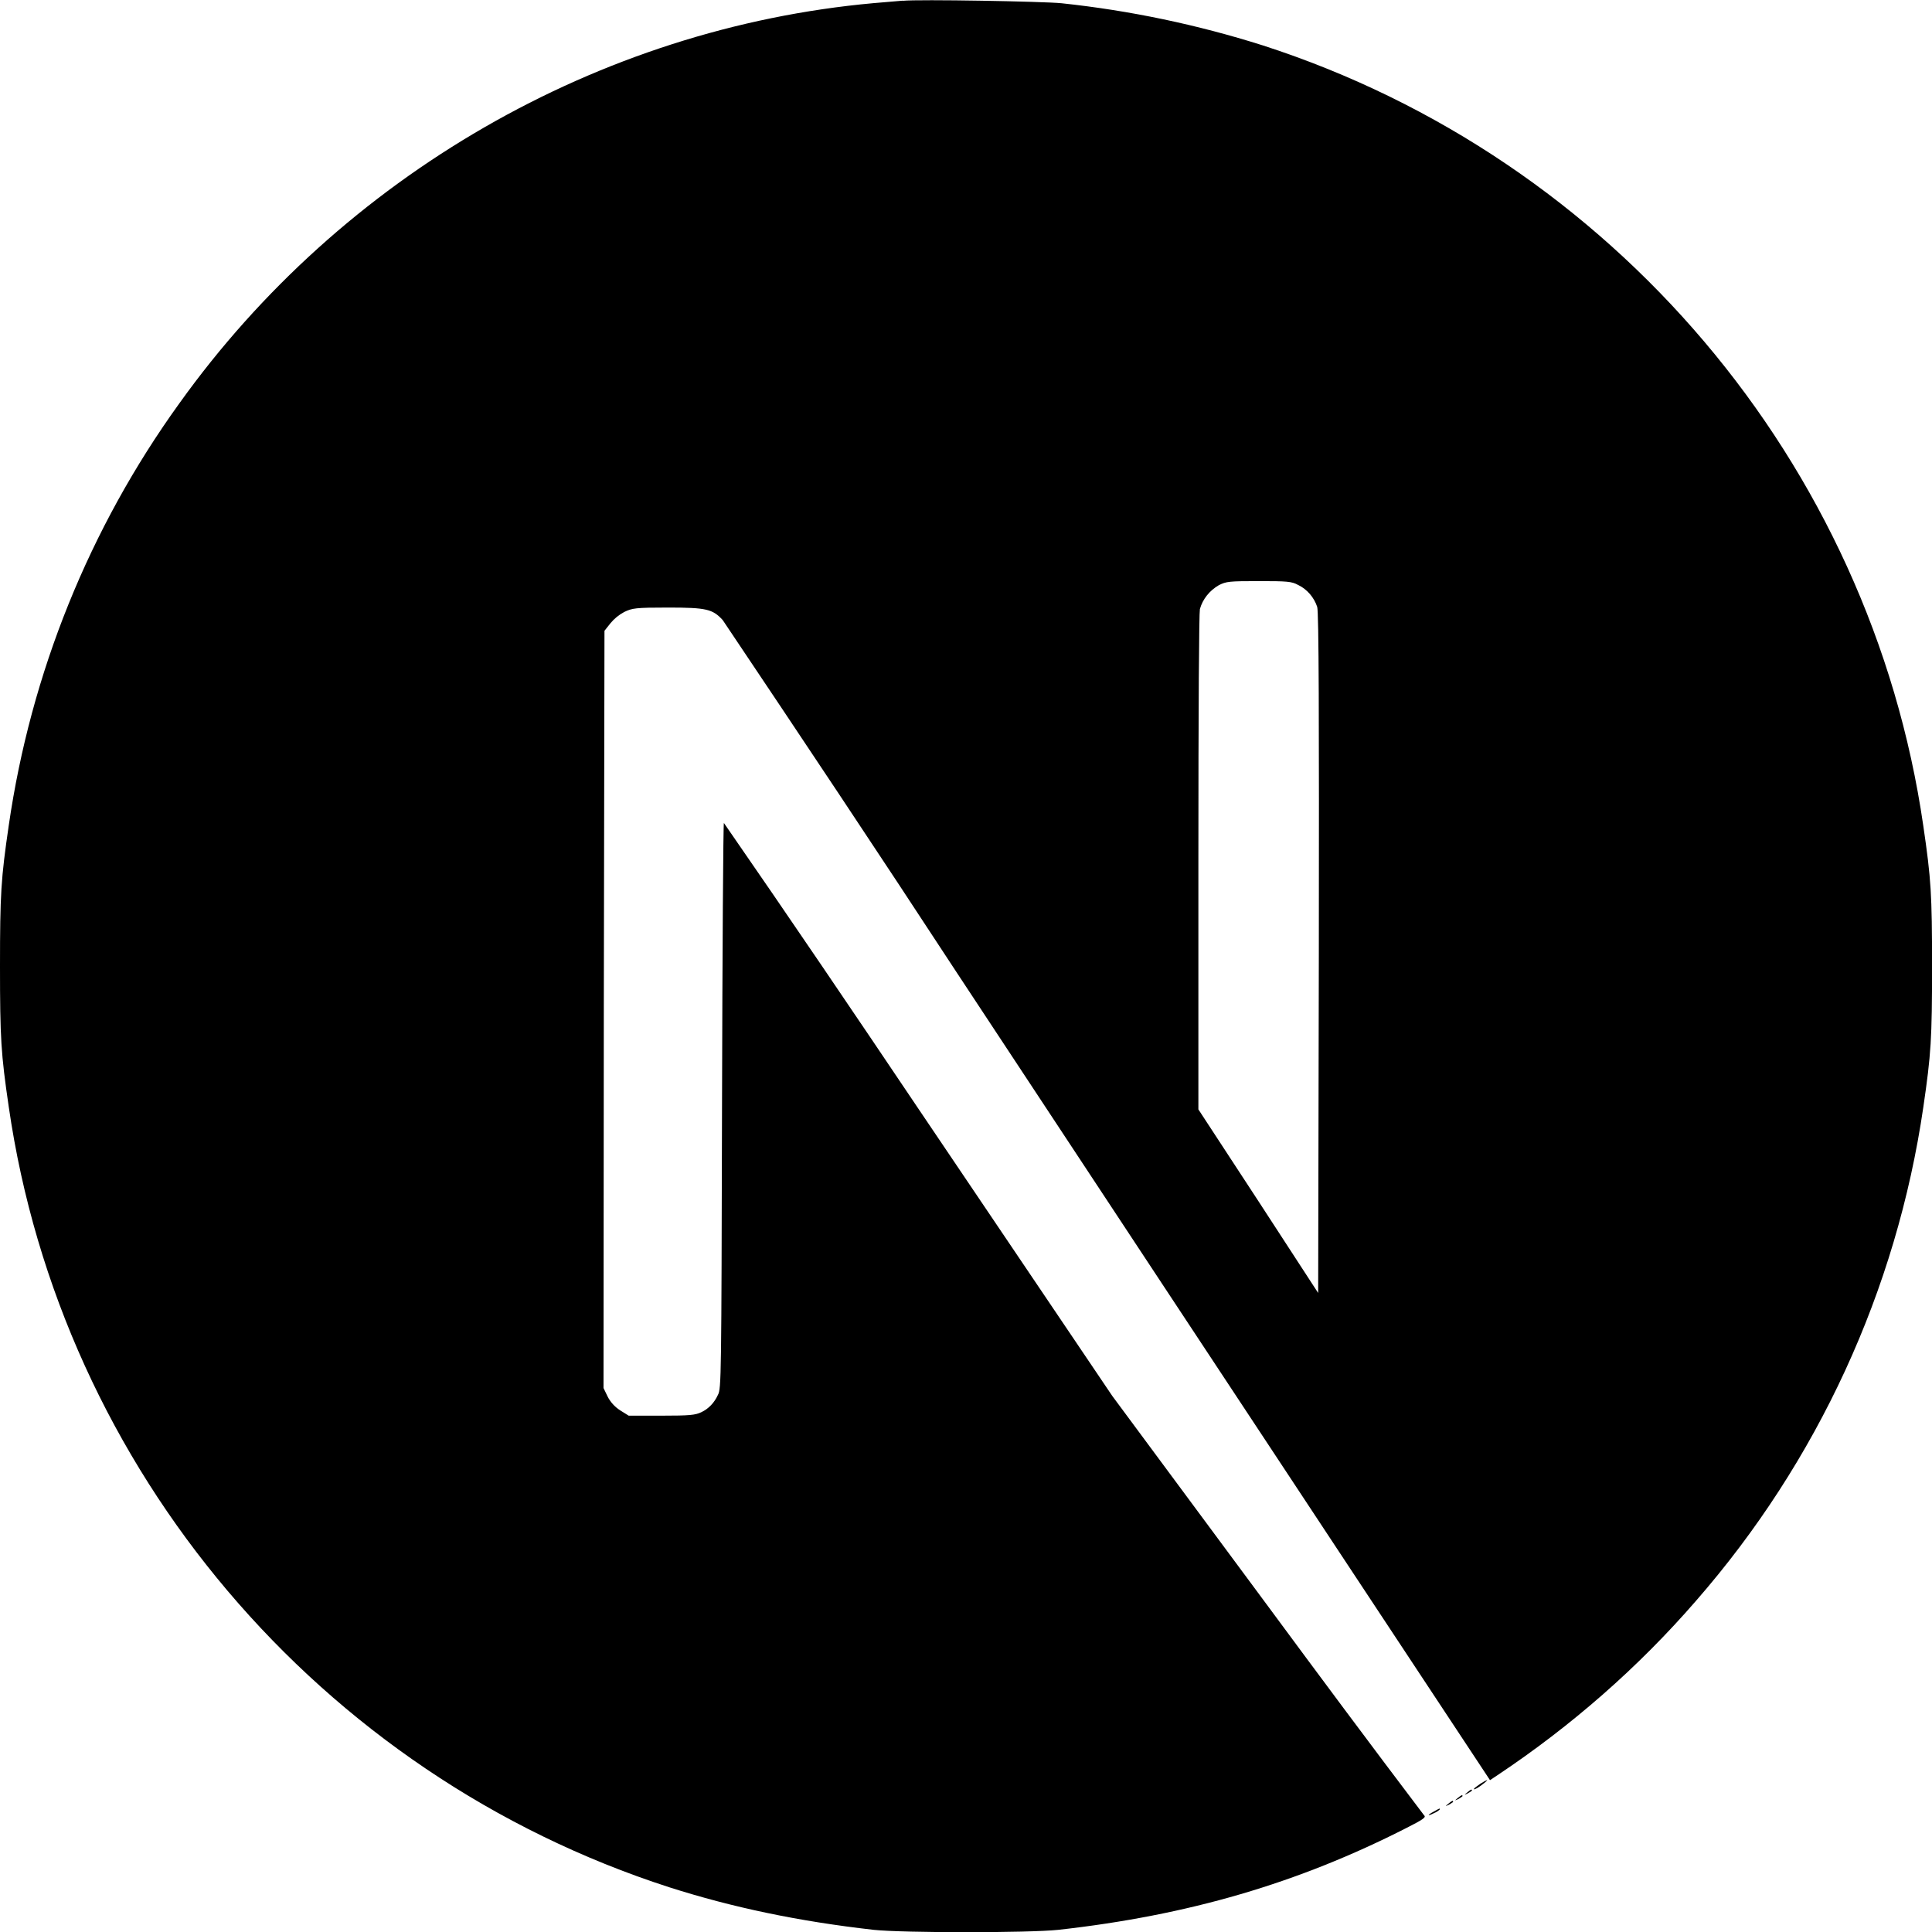
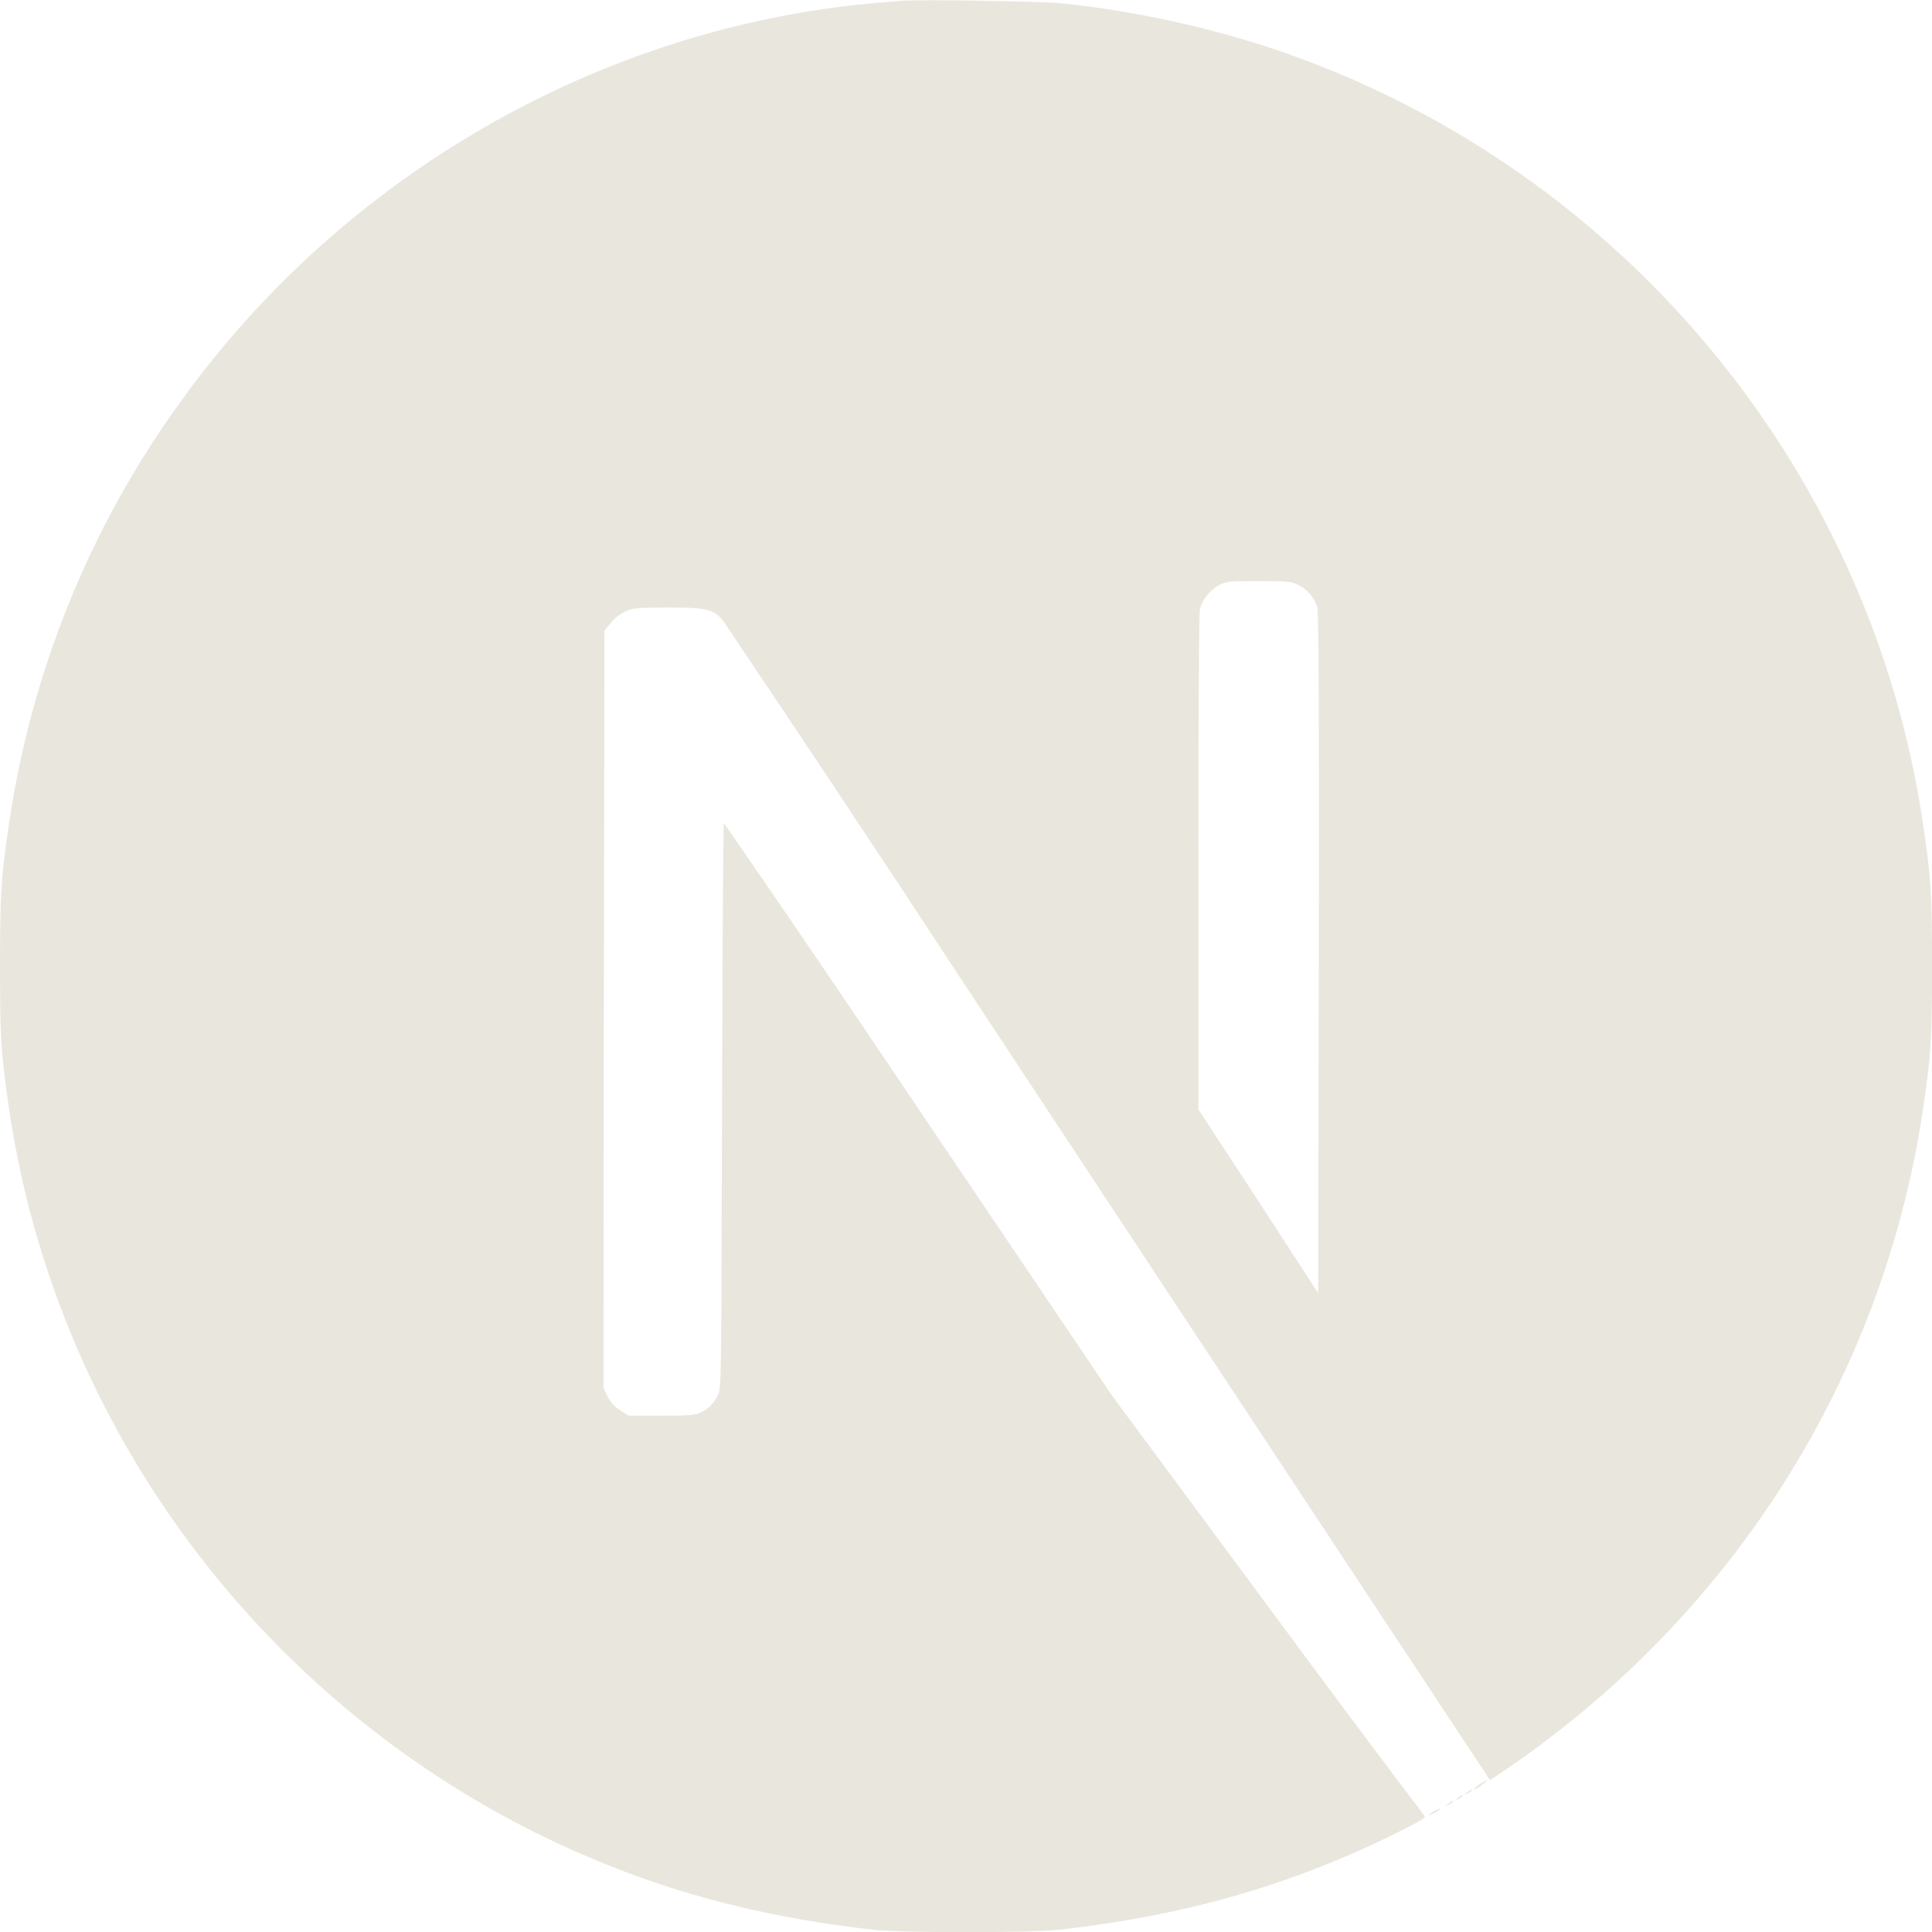
- <svg xmlns="http://www.w3.org/2000/svg" width="32" height="32" viewBox="0 0 32 32">
+ <svg xmlns="http://www.w3.org/2000/svg" width="32" height="32" viewBox="0 0 32 32" fill="#e9e7dd">
  <path d="M23.749 30.005c-0.119 0.063-0.109 0.083 0.005 0.025 0.037-0.015 0.068-0.036 0.095-0.061 0-0.021 0-0.021-0.1 0.036zM23.989 29.875c-0.057 0.047-0.057 0.047 0.011 0.016 0.036-0.021 0.068-0.041 0.068-0.047 0-0.027-0.016-0.021-0.079 0.031zM24.145 29.781c-0.057 0.047-0.057 0.047 0.011 0.016 0.037-0.021 0.068-0.043 0.068-0.048 0-0.025-0.016-0.020-0.079 0.032zM24.303 29.688c-0.057 0.047-0.057 0.047 0.009 0.015 0.037-0.020 0.068-0.041 0.068-0.047 0-0.025-0.016-0.020-0.077 0.032zM24.516 29.547c-0.109 0.073-0.147 0.12-0.047 0.068 0.067-0.041 0.181-0.131 0.161-0.131-0.043 0.016-0.079 0.043-0.115 0.063zM14.953 0.011c-0.073 0.005-0.292 0.025-0.484 0.041-4.548 0.412-8.803 2.86-11.5 6.631-1.491 2.067-2.459 4.468-2.824 6.989-0.129 0.88-0.145 1.14-0.145 2.333 0 1.192 0.016 1.448 0.145 2.328 0.871 6.011 5.147 11.057 10.943 12.927 1.043 0.333 2.136 0.563 3.381 0.704 0.484 0.052 2.577 0.052 3.061 0 2.152-0.24 3.969-0.771 5.767-1.688 0.276-0.14 0.328-0.177 0.291-0.208-0.88-1.161-1.744-2.323-2.609-3.495l-2.557-3.453-3.203-4.745c-1.068-1.588-2.14-3.172-3.229-4.744-0.011 0-0.025 2.109-0.031 4.681-0.011 4.505-0.011 4.688-0.068 4.792-0.057 0.125-0.151 0.229-0.276 0.287-0.099 0.047-0.188 0.057-0.661 0.057h-0.541l-0.141-0.088c-0.088-0.057-0.161-0.136-0.208-0.229l-0.068-0.141 0.005-6.271 0.011-6.271 0.099-0.125c0.063-0.077 0.141-0.14 0.229-0.187 0.131-0.063 0.183-0.073 0.724-0.073 0.635 0 0.74 0.025 0.907 0.208 1.296 1.932 2.588 3.869 3.859 5.812 2.079 3.152 4.917 7.453 6.312 9.563l2.537 3.839 0.125-0.083c1.219-0.813 2.328-1.781 3.285-2.885 2.016-2.308 3.324-5.147 3.767-8.177 0.129-0.88 0.145-1.141 0.145-2.333 0-1.193-0.016-1.448-0.145-2.328-0.871-6.011-5.147-11.057-10.943-12.928-1.084-0.343-2.199-0.577-3.328-0.697-0.303-0.031-2.371-0.068-2.631-0.041zM21.5 9.688c0.151 0.072 0.265 0.208 0.317 0.364 0.027 0.084 0.032 1.823 0.027 5.74l-0.011 5.624-0.989-1.52-0.995-1.521v-4.083c0-2.647 0.011-4.131 0.025-4.204 0.047-0.167 0.161-0.307 0.313-0.395 0.124-0.063 0.172-0.068 0.667-0.068 0.463 0 0.541 0.005 0.645 0.063z" />
</svg>
